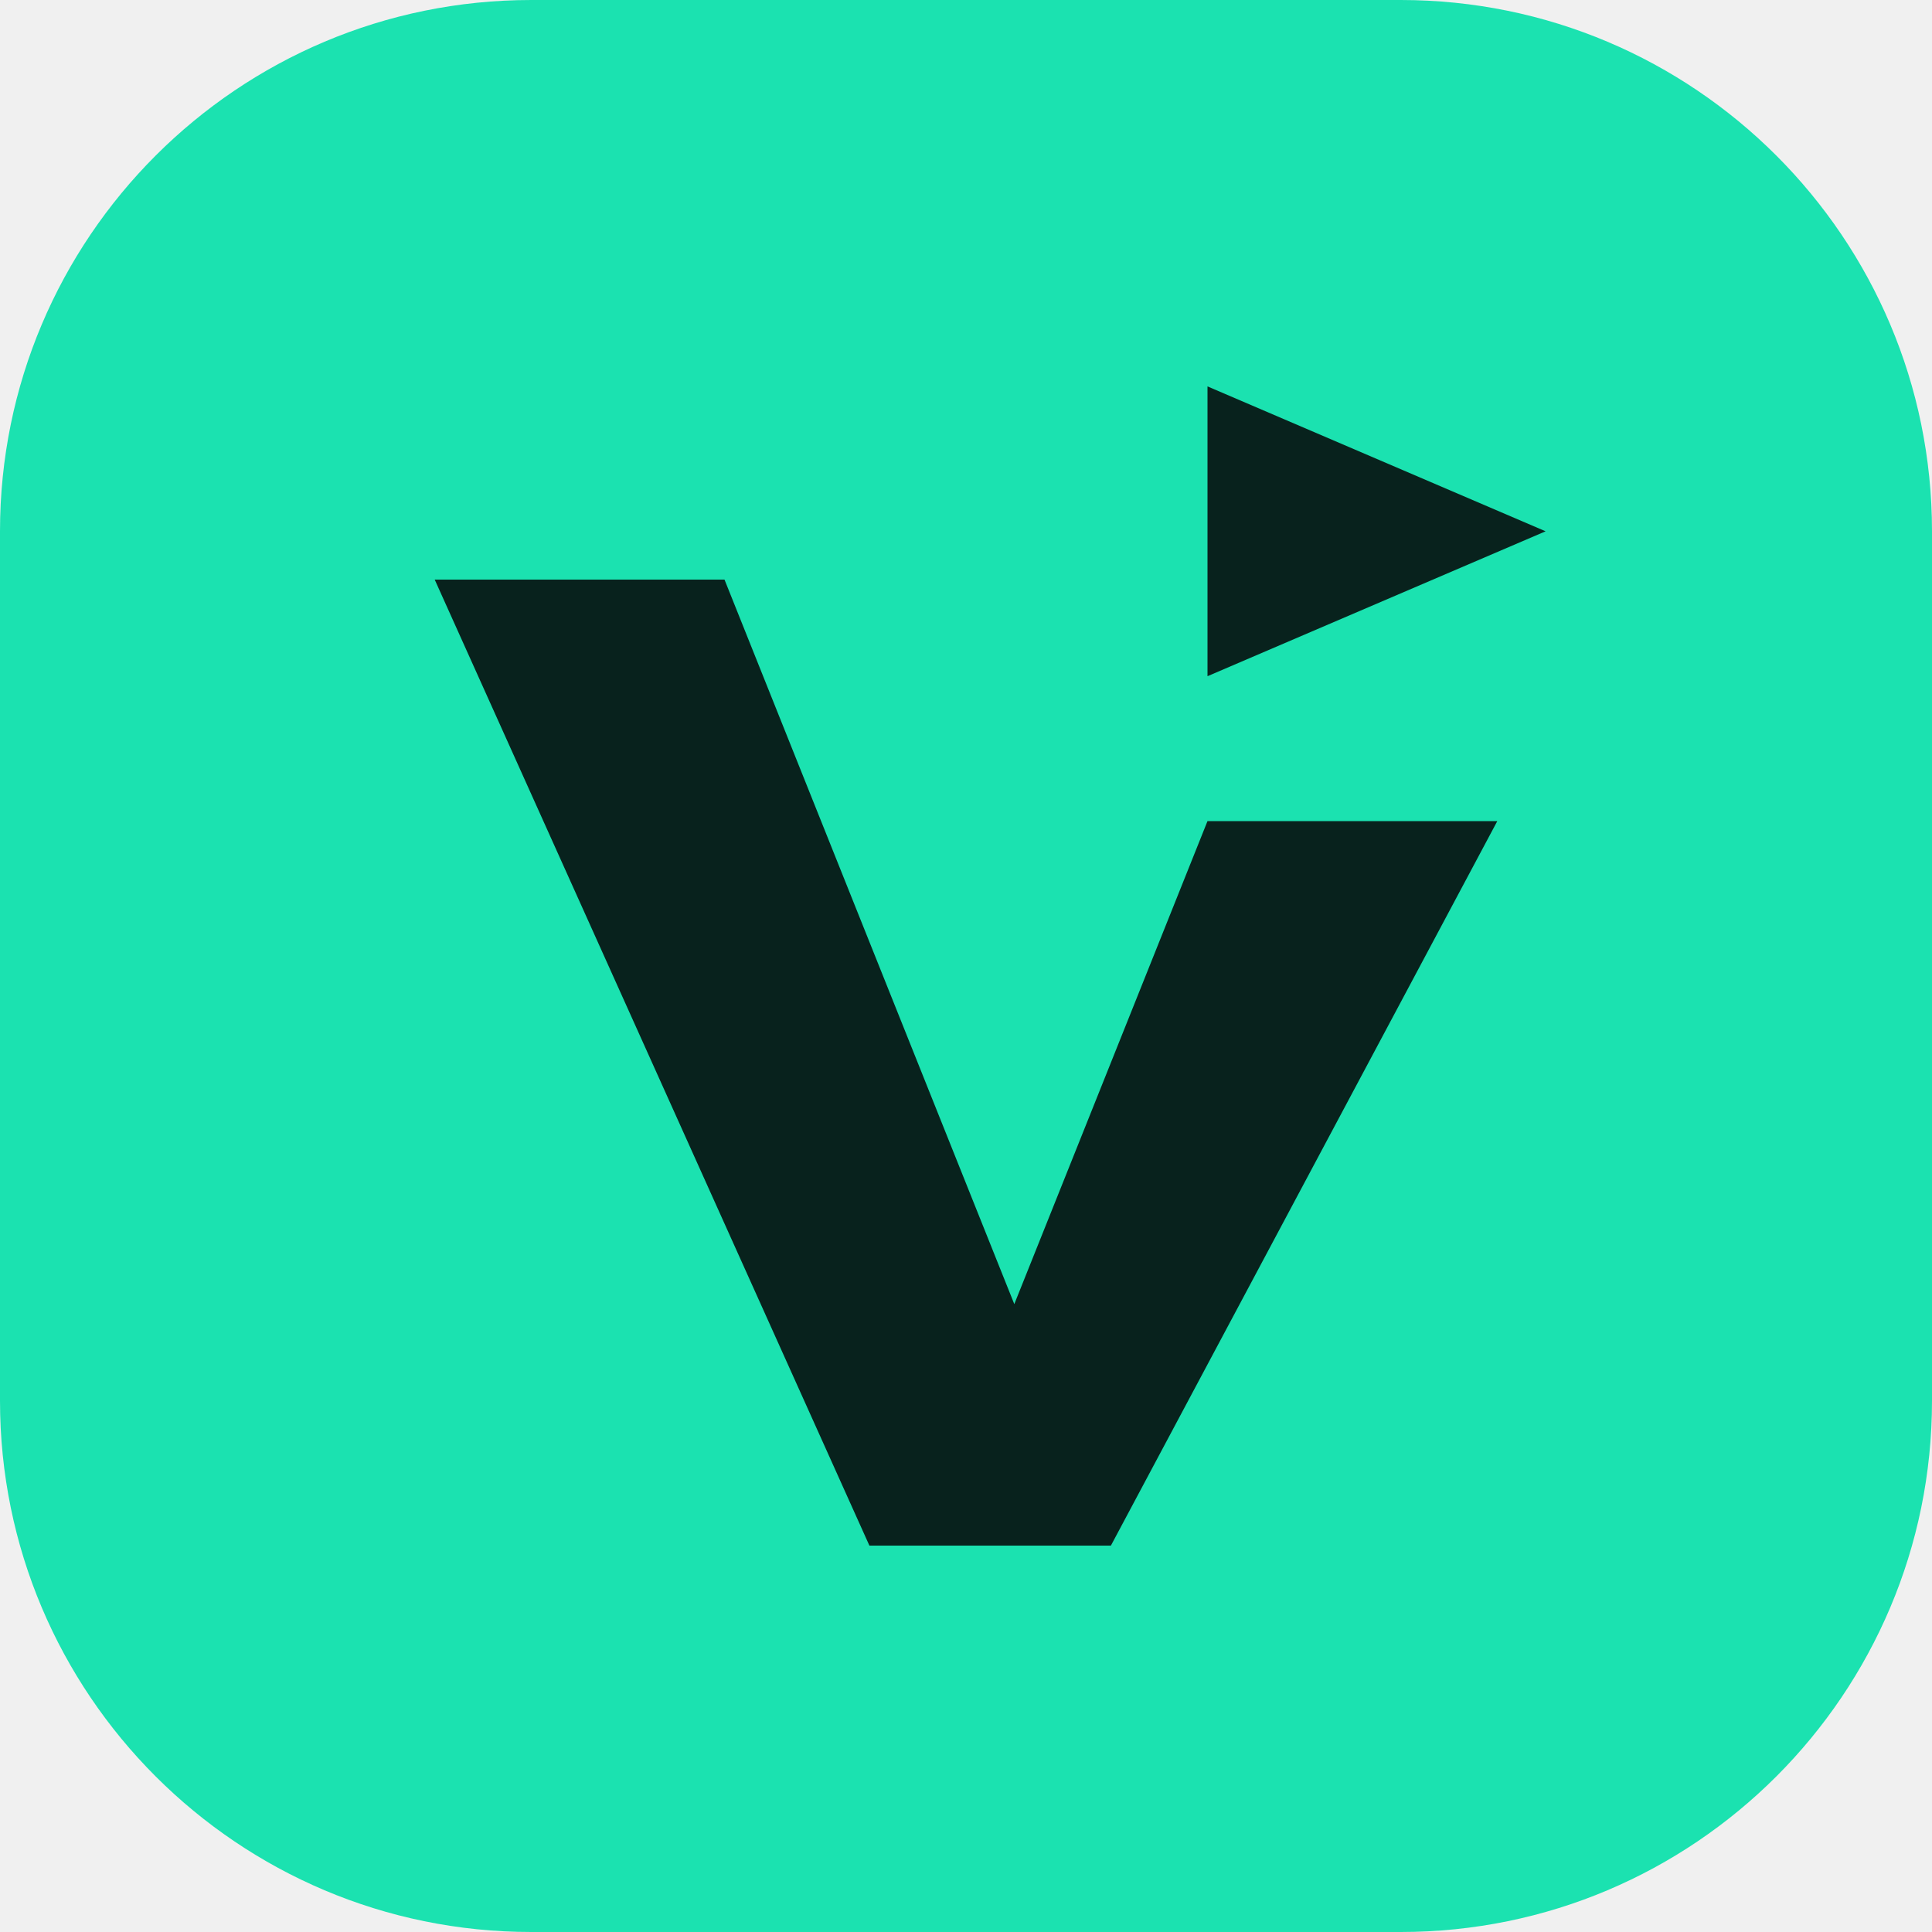
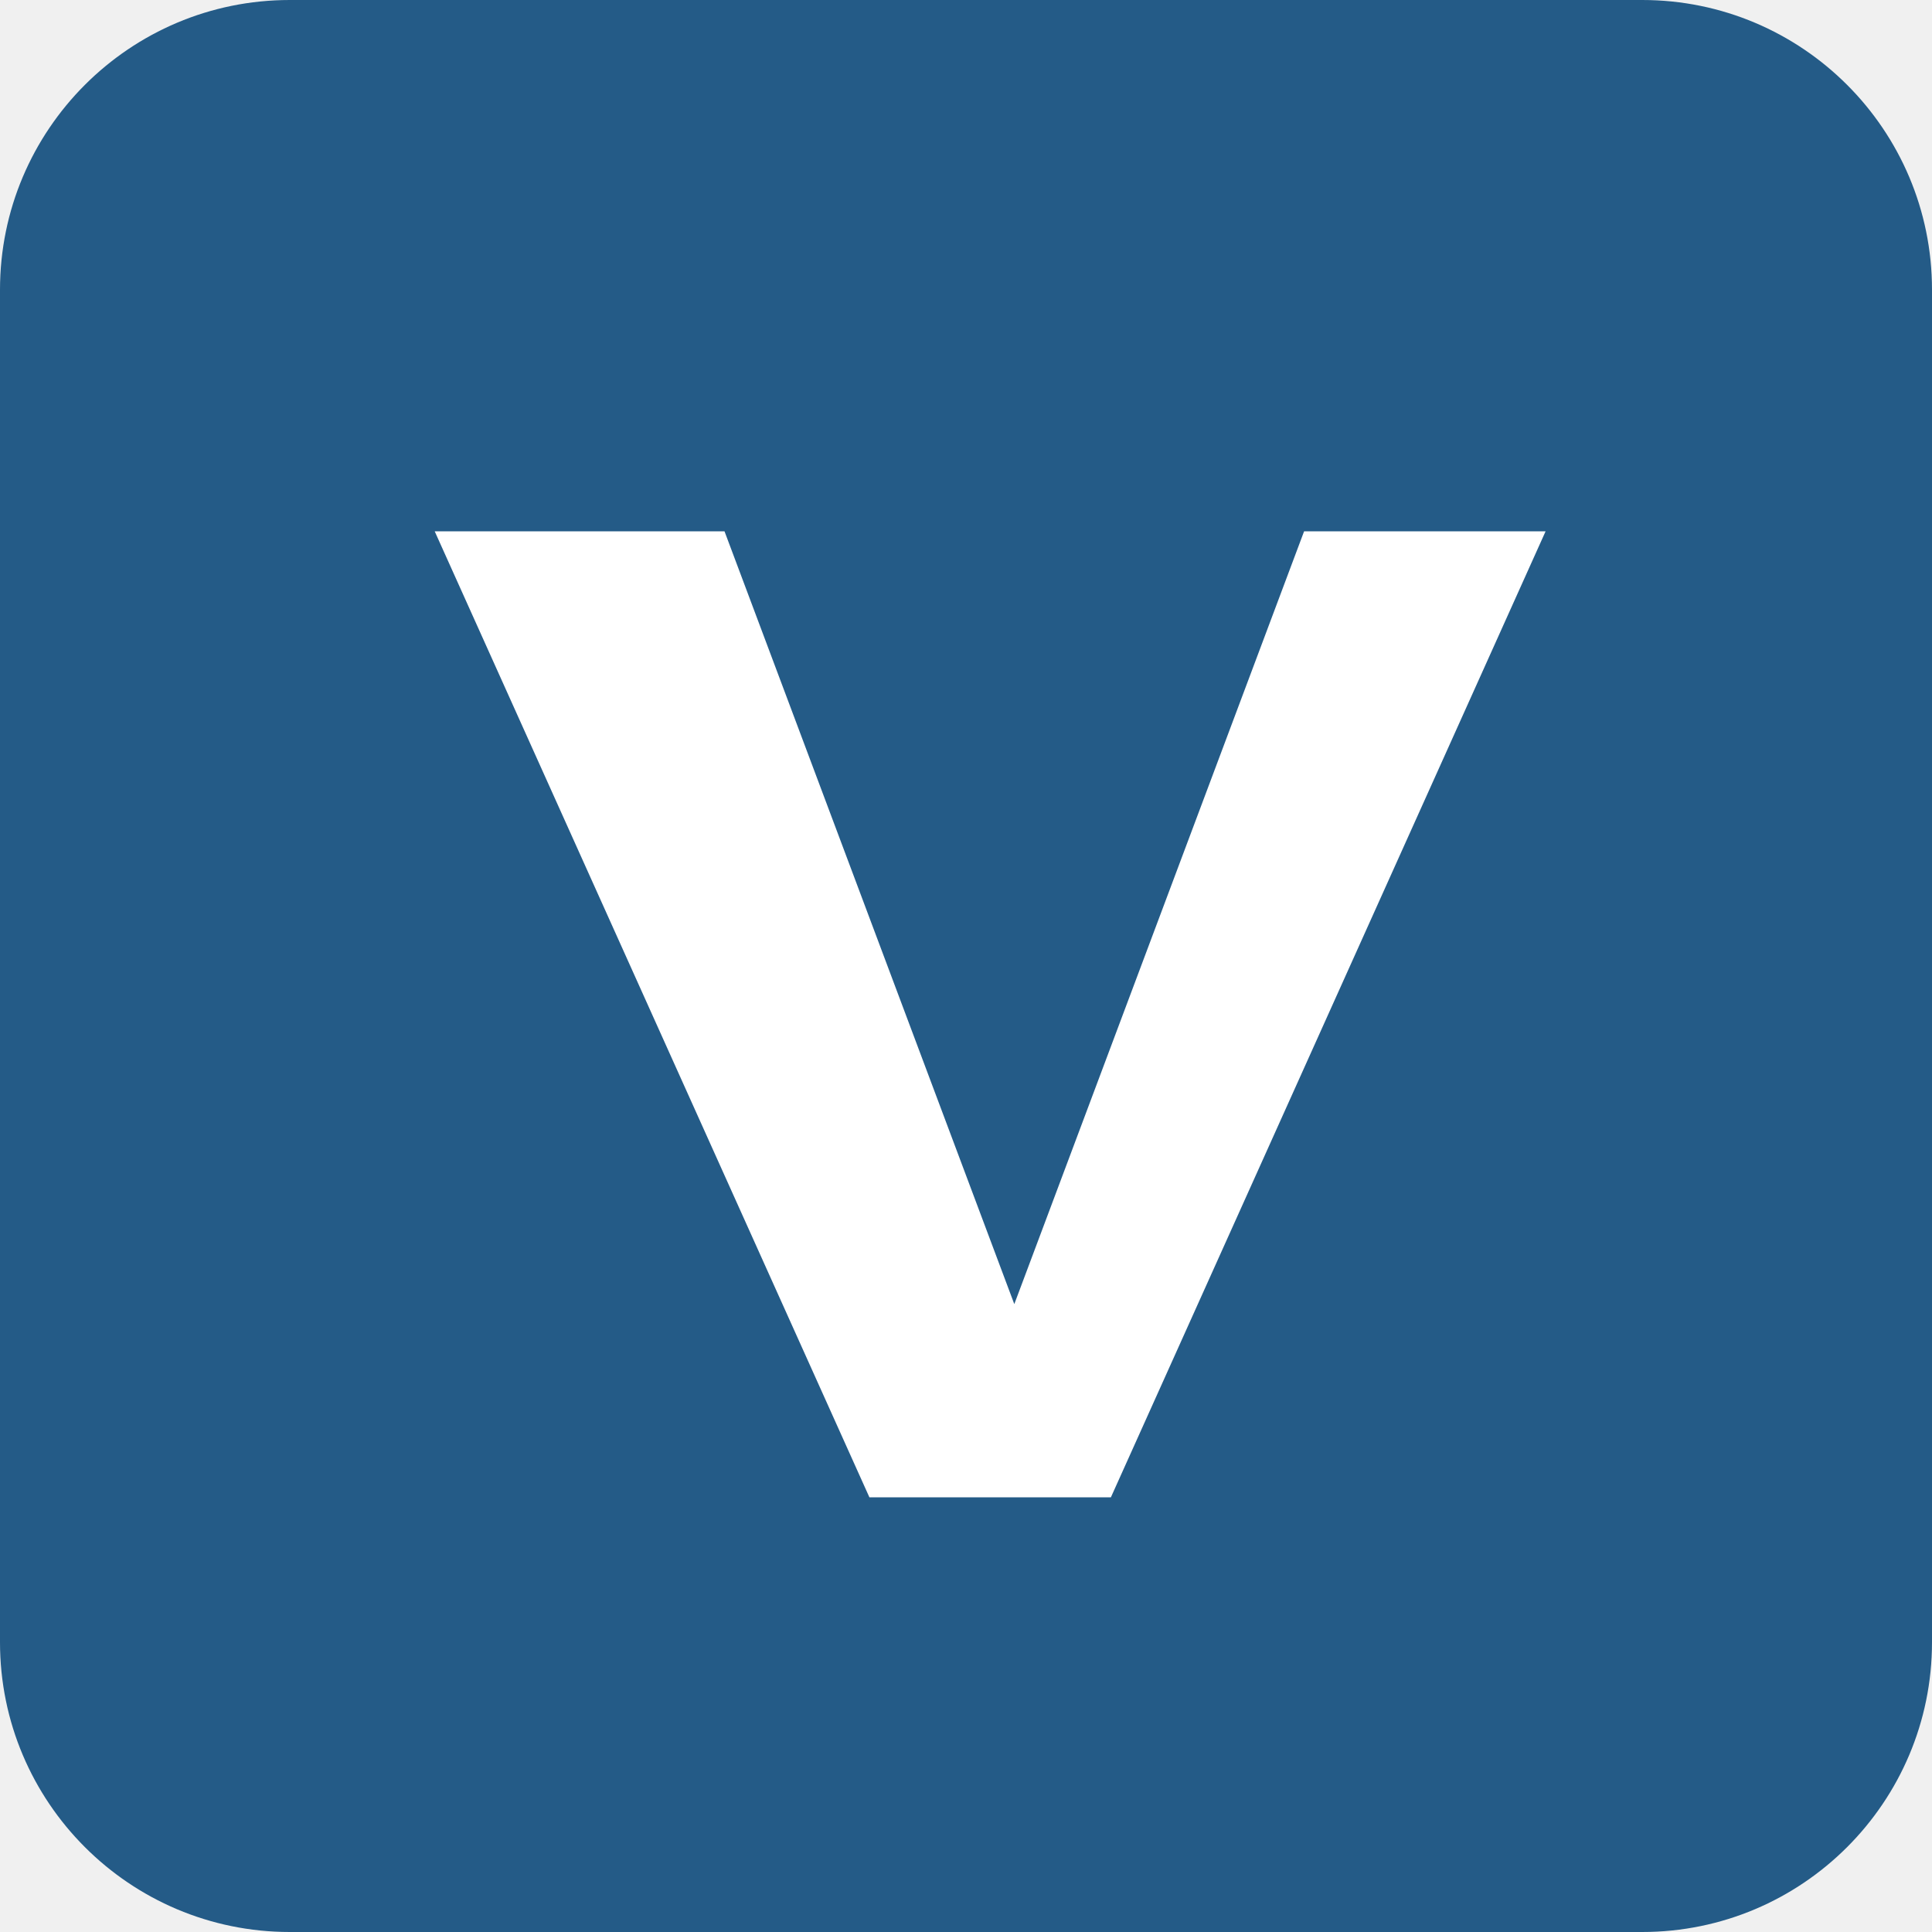
<svg xmlns="http://www.w3.org/2000/svg" width="40" height="40" viewBox="0 0 40 40" fill="none">
-   <rect width="40" height="40" rx="11" fill="#1BE2B0" />
-   <path d="M9 12h6l6 15 4-10h6L23 32h-5L9 12Z" fill="#08221D" />
-   <path d="m25 8 7 3-7 3V8Z" fill="#08221D" />
+   <rect width="40" height="40" rx="6" fill="#245B87" />
+   <path d="M9 11h6l6 16 6-16h5L23 31h-5L9 11Z" fill="#FFFFFF" />
</svg>
